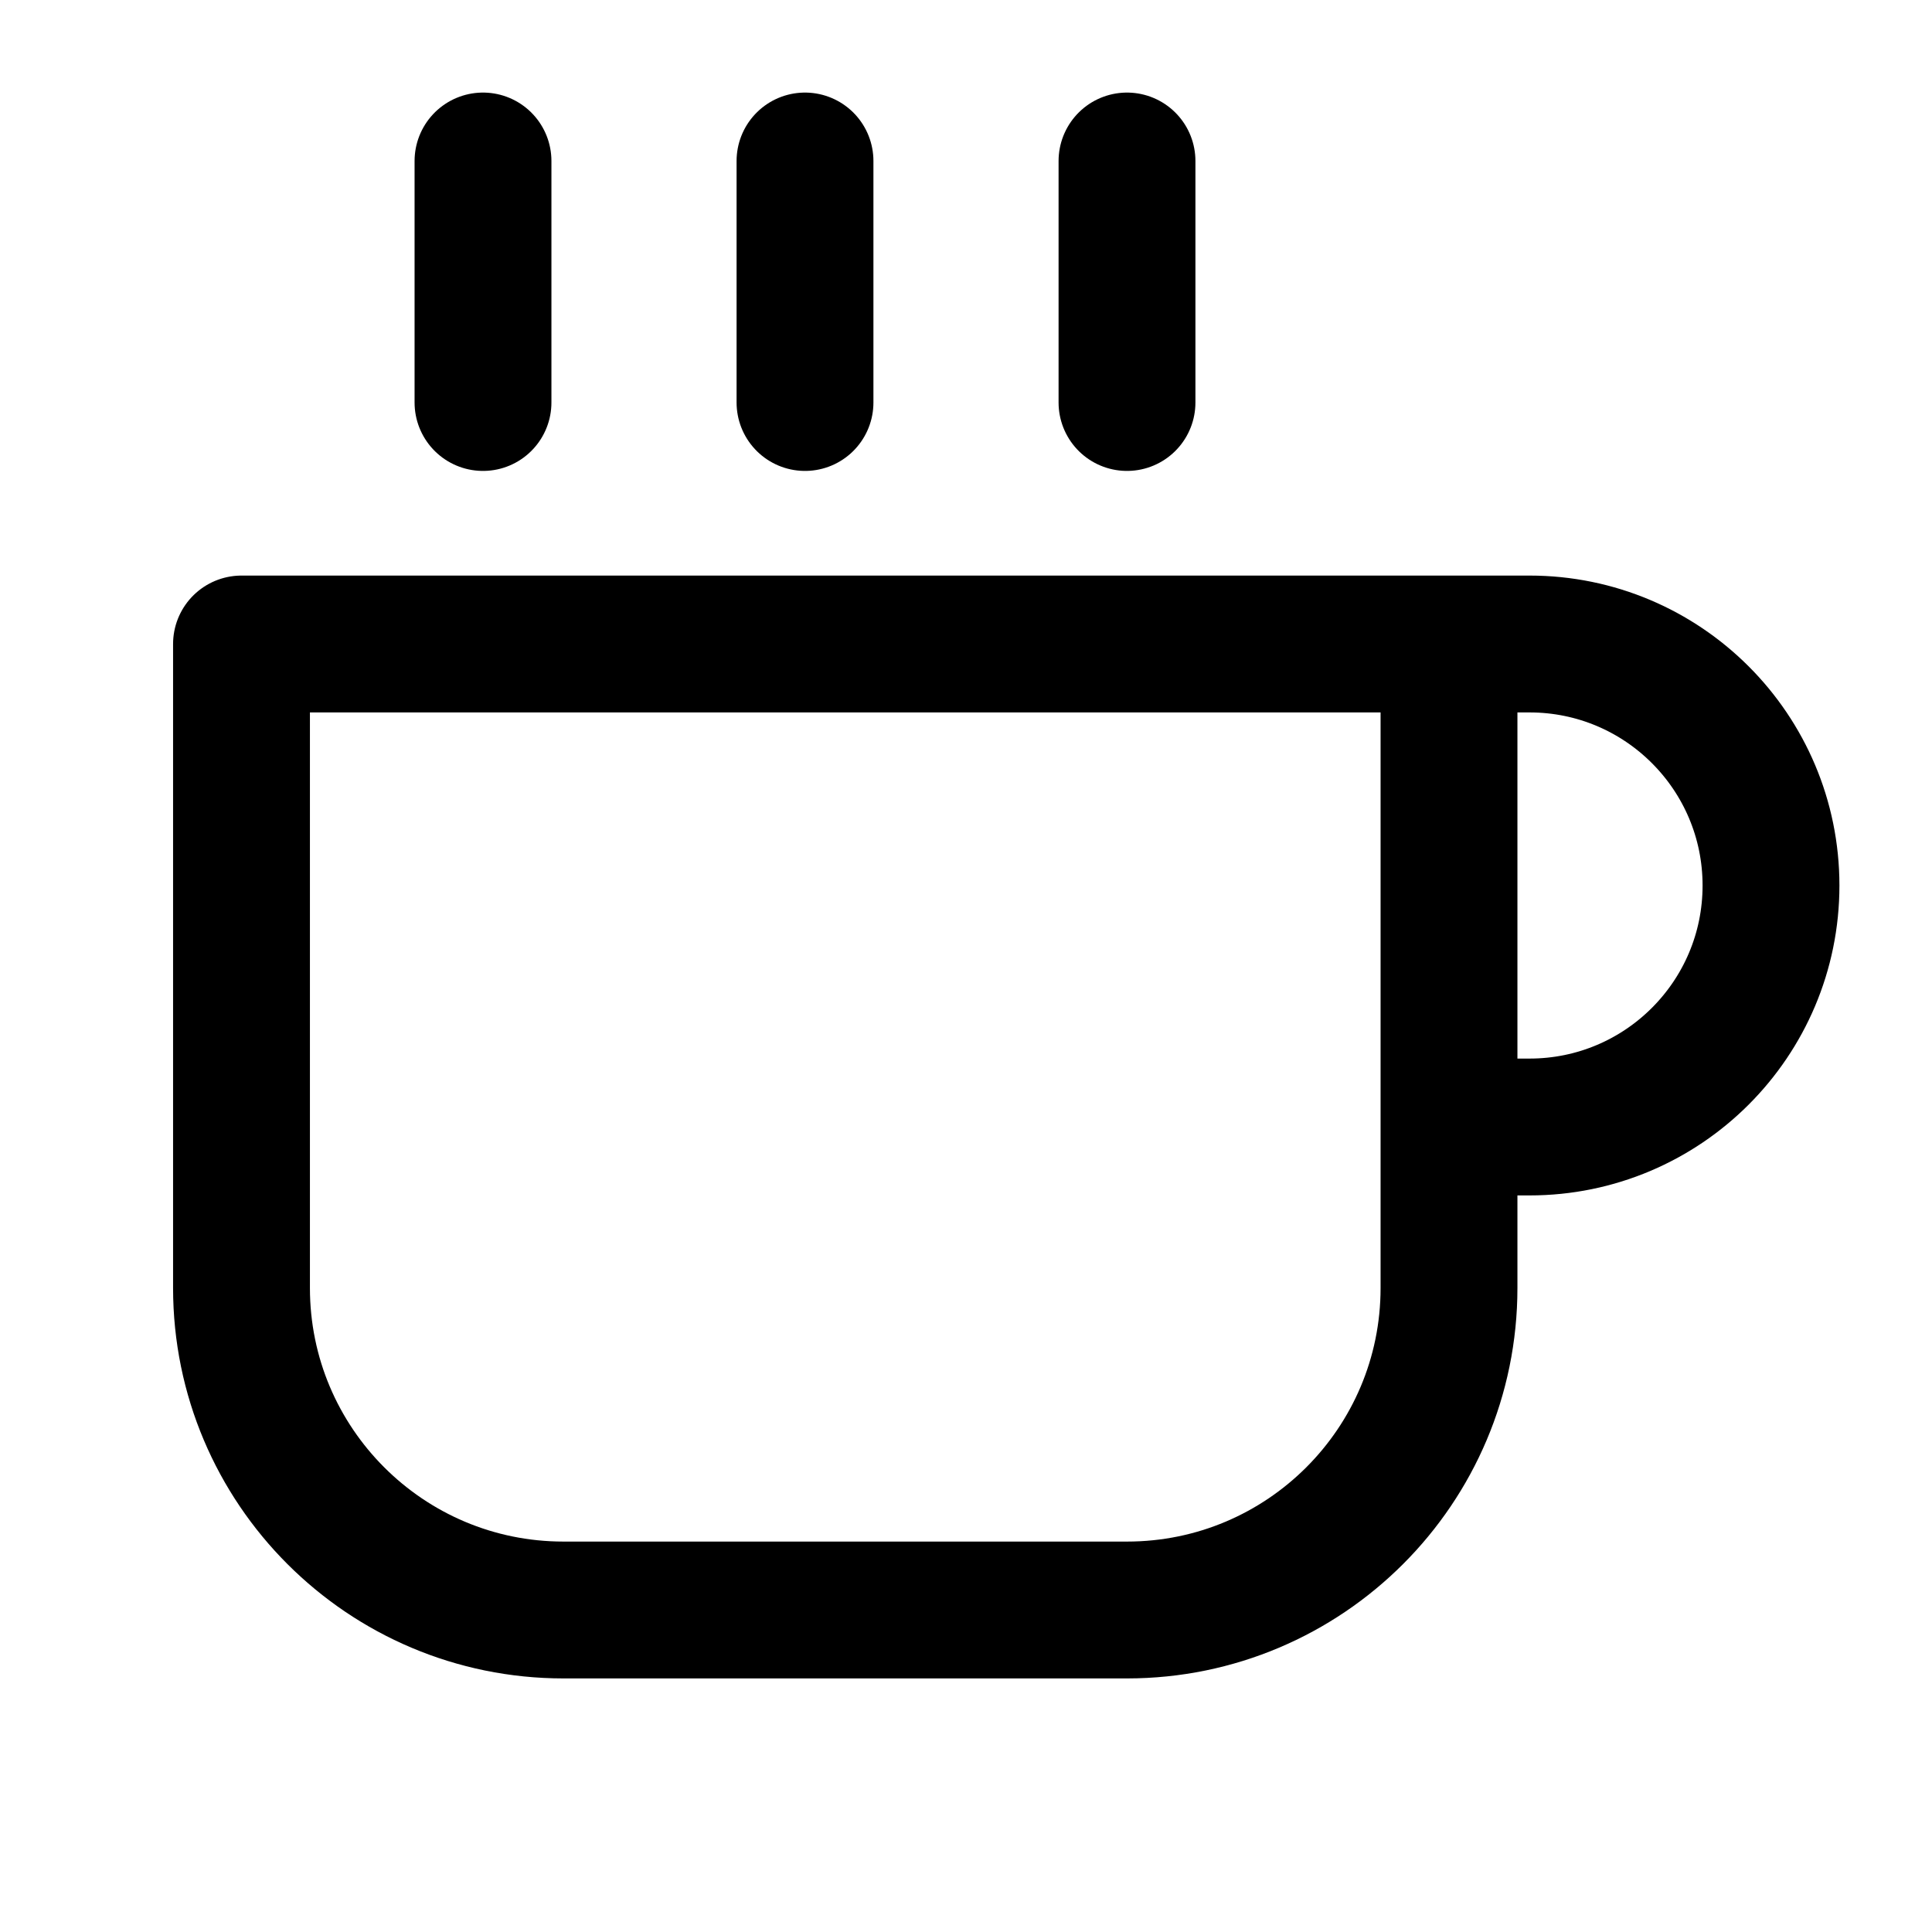
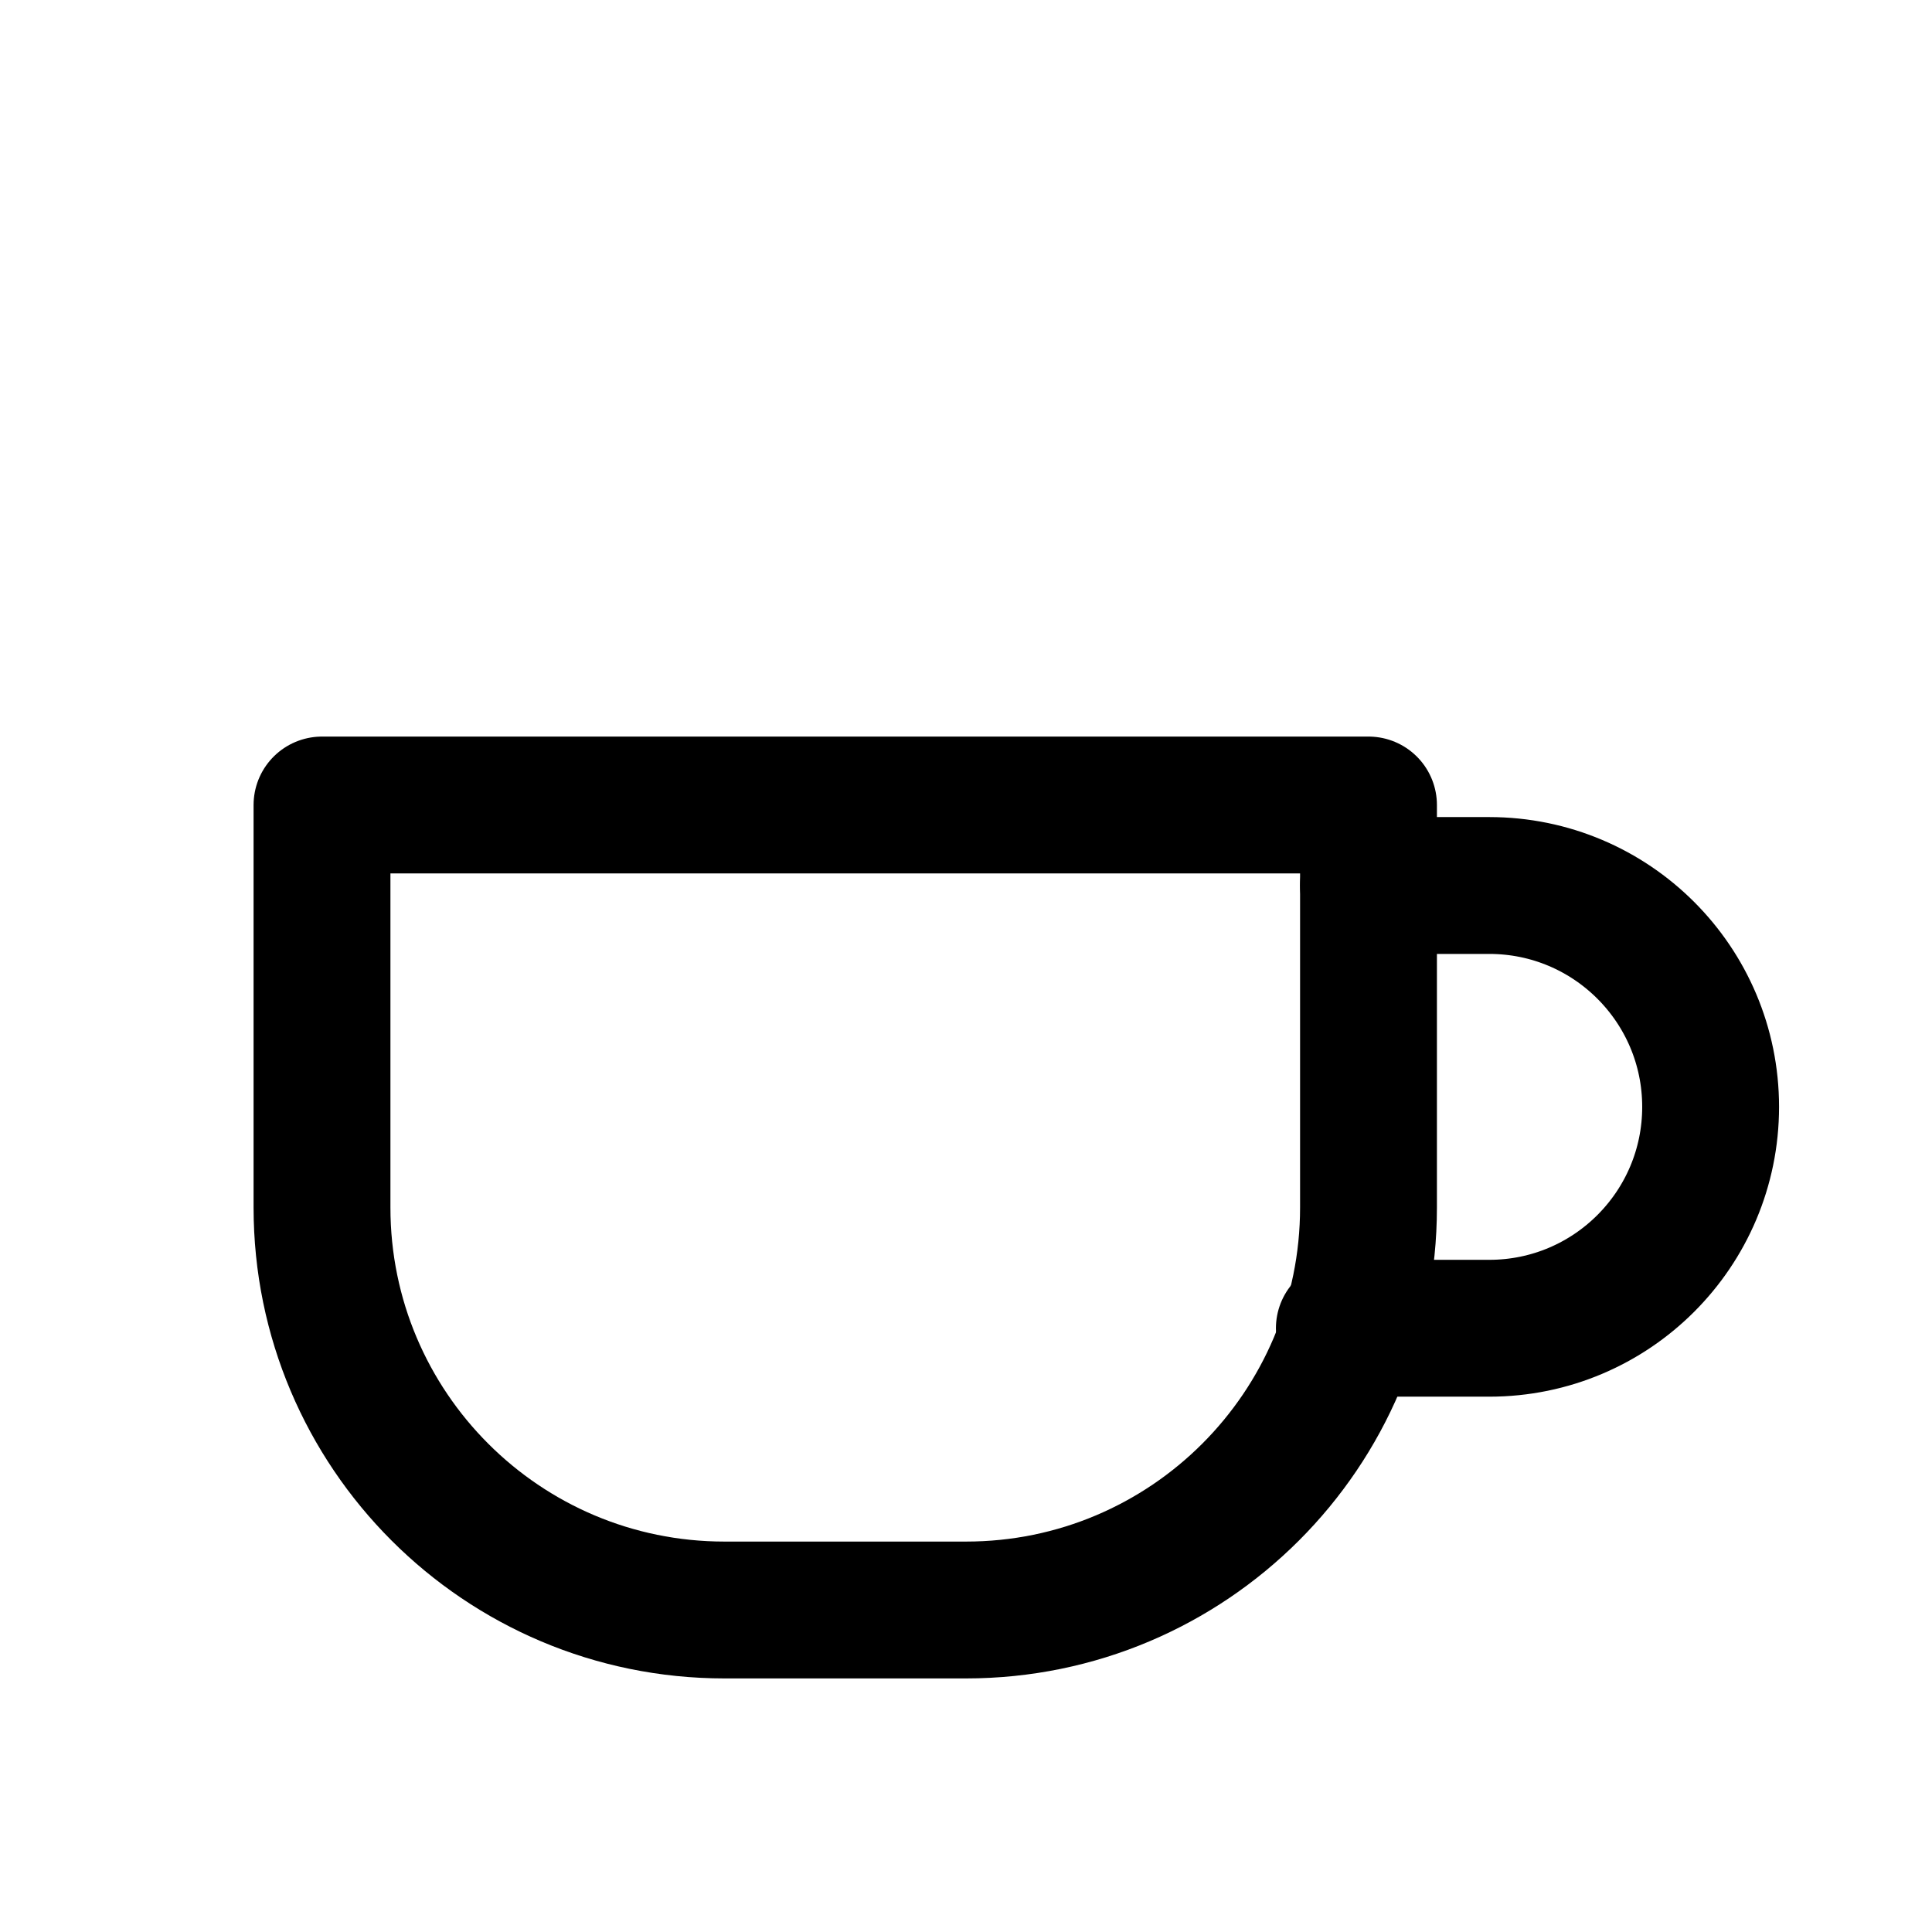
<svg xmlns="http://www.w3.org/2000/svg" viewBox="0 0 24 24" fill="none" stroke="currentColor" stroke-width="1.7" stroke-linecap="round" stroke-linejoin="round">
-   <path d="M18 8h1a3 3 0 0 1 0 6h-1M3 8h15v8a4 4 0 0 1-4 4H7a4 4 0 0 1-4-4V8ZM6 2v3m4-3v3m4-3v3" />
+   <path d="M4 10h13v5a5 5 0 0 1-5 5H9a5 5 0 0 1-5-5v-5Z" />
+   <path d="M17 11h1.5a2.75 2.75 0 0 1 0 5.5h-1.8" />
</svg>
